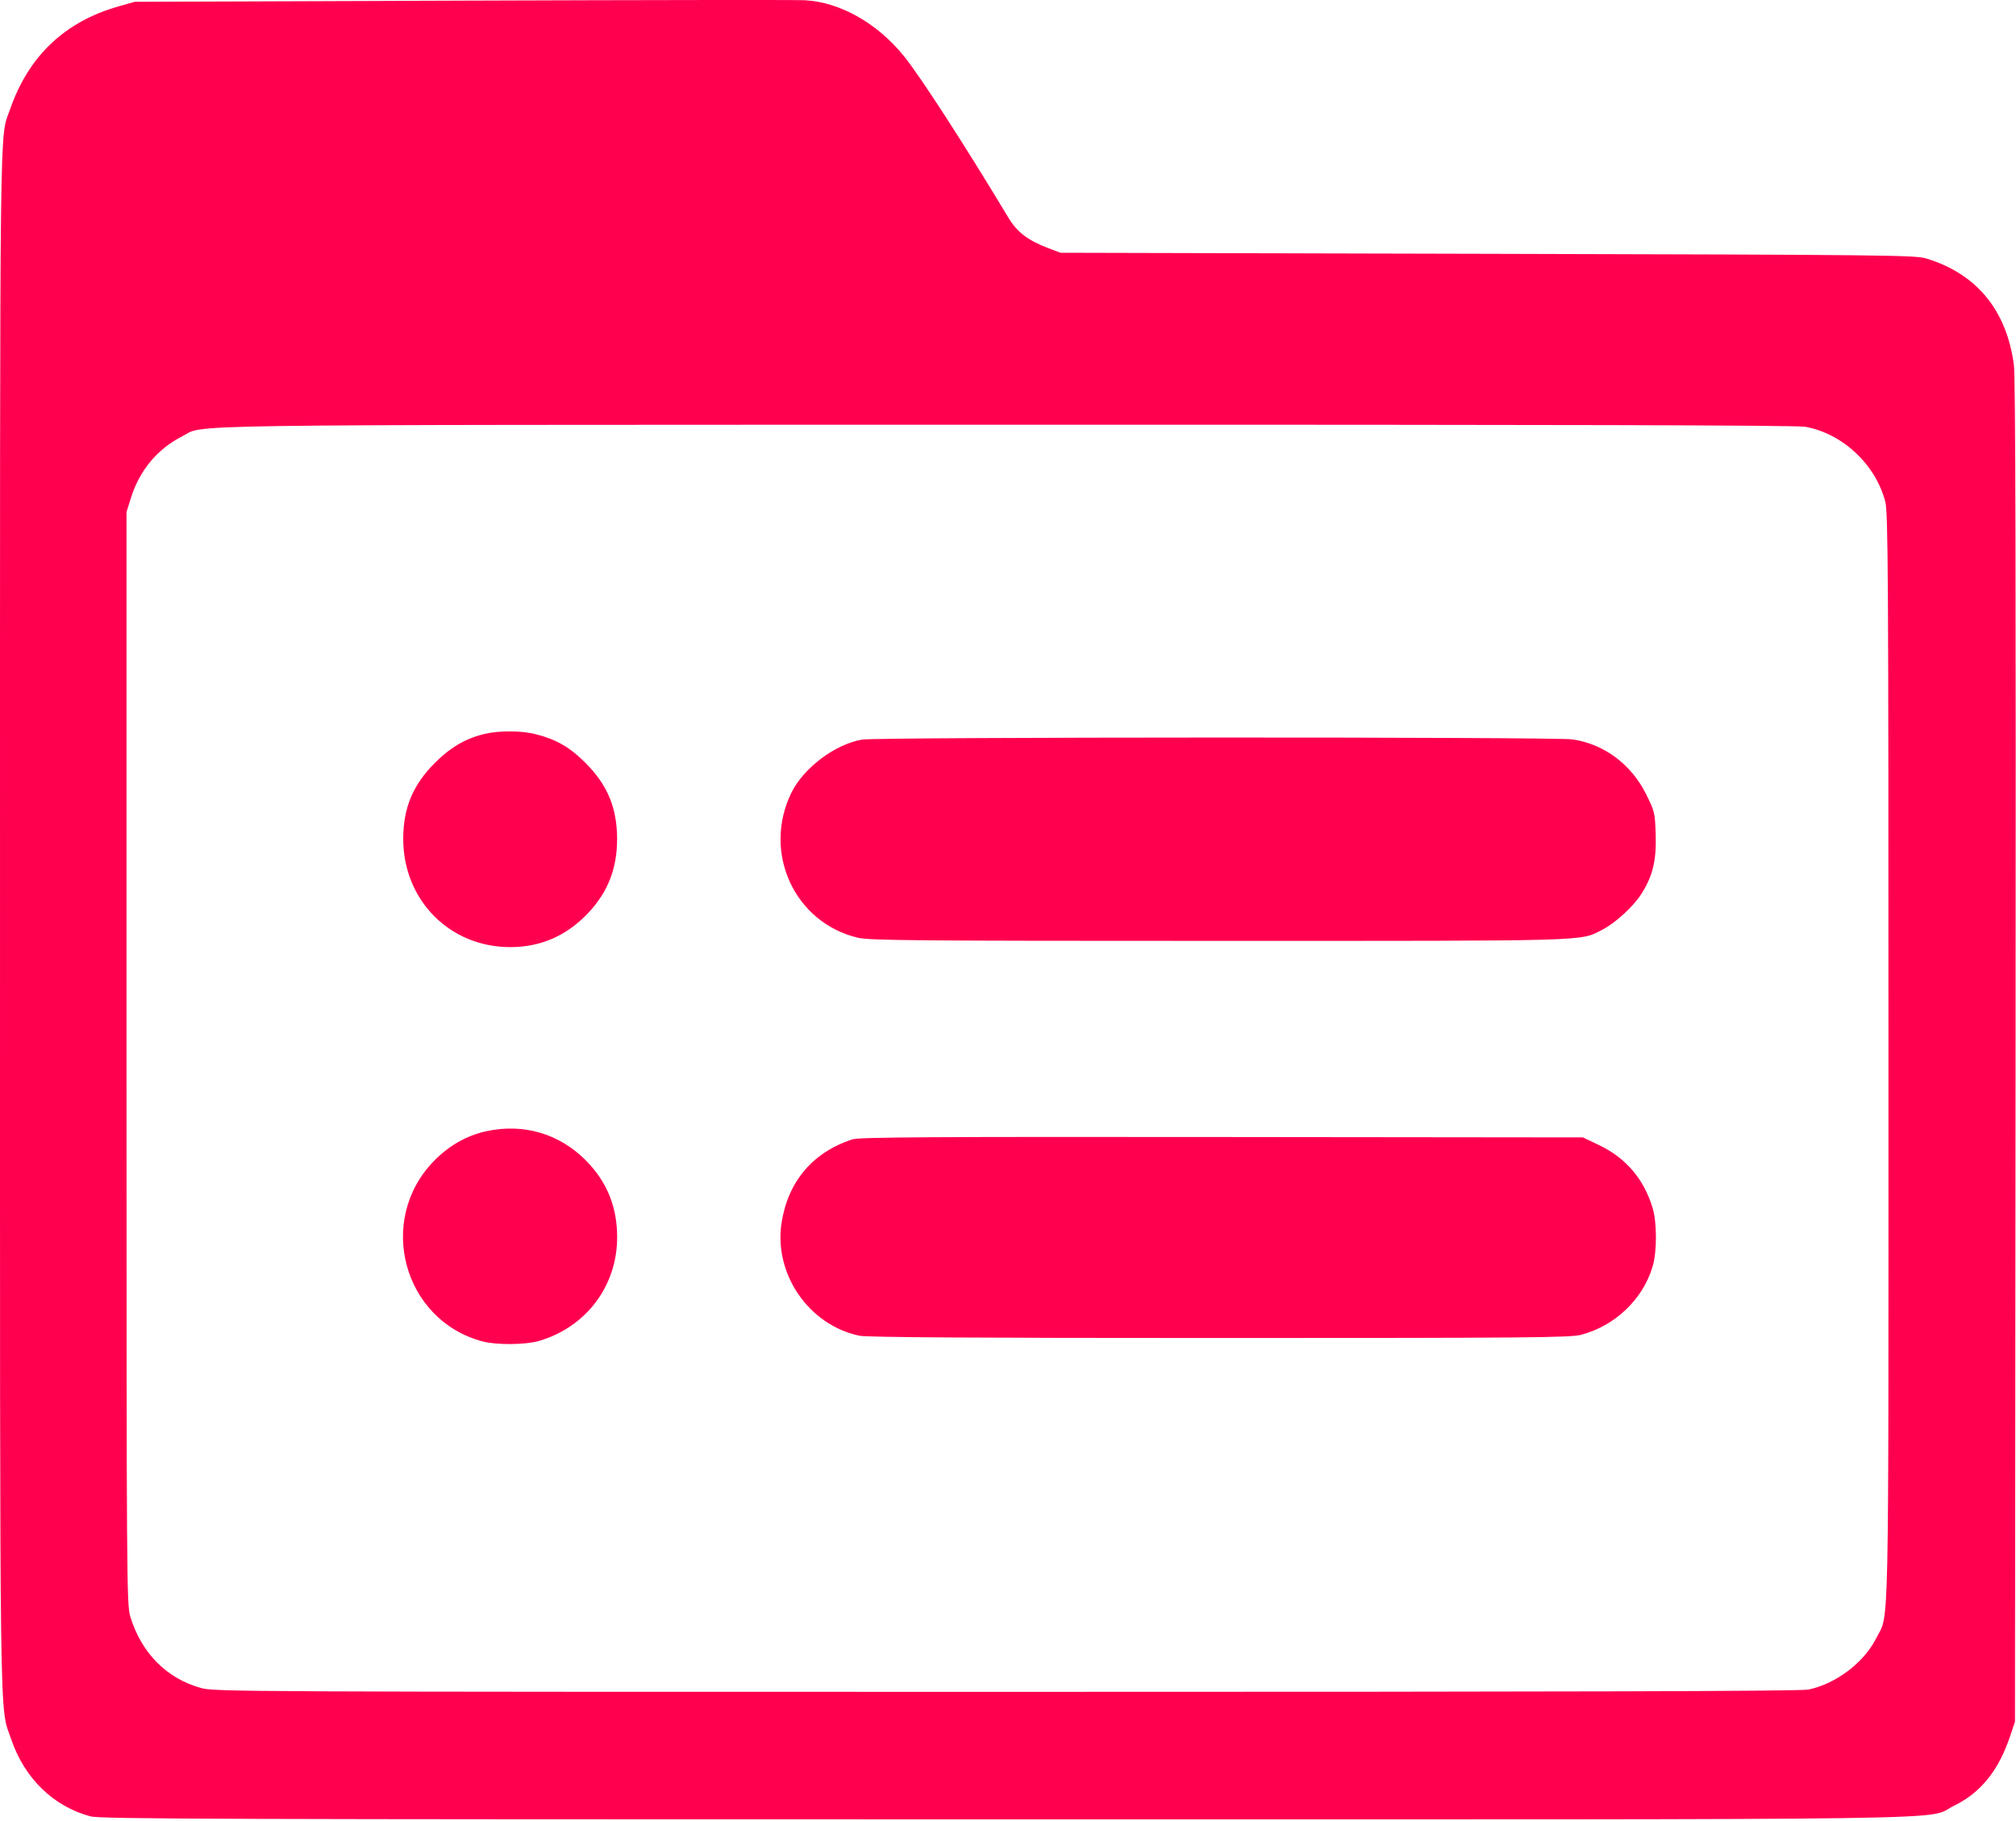
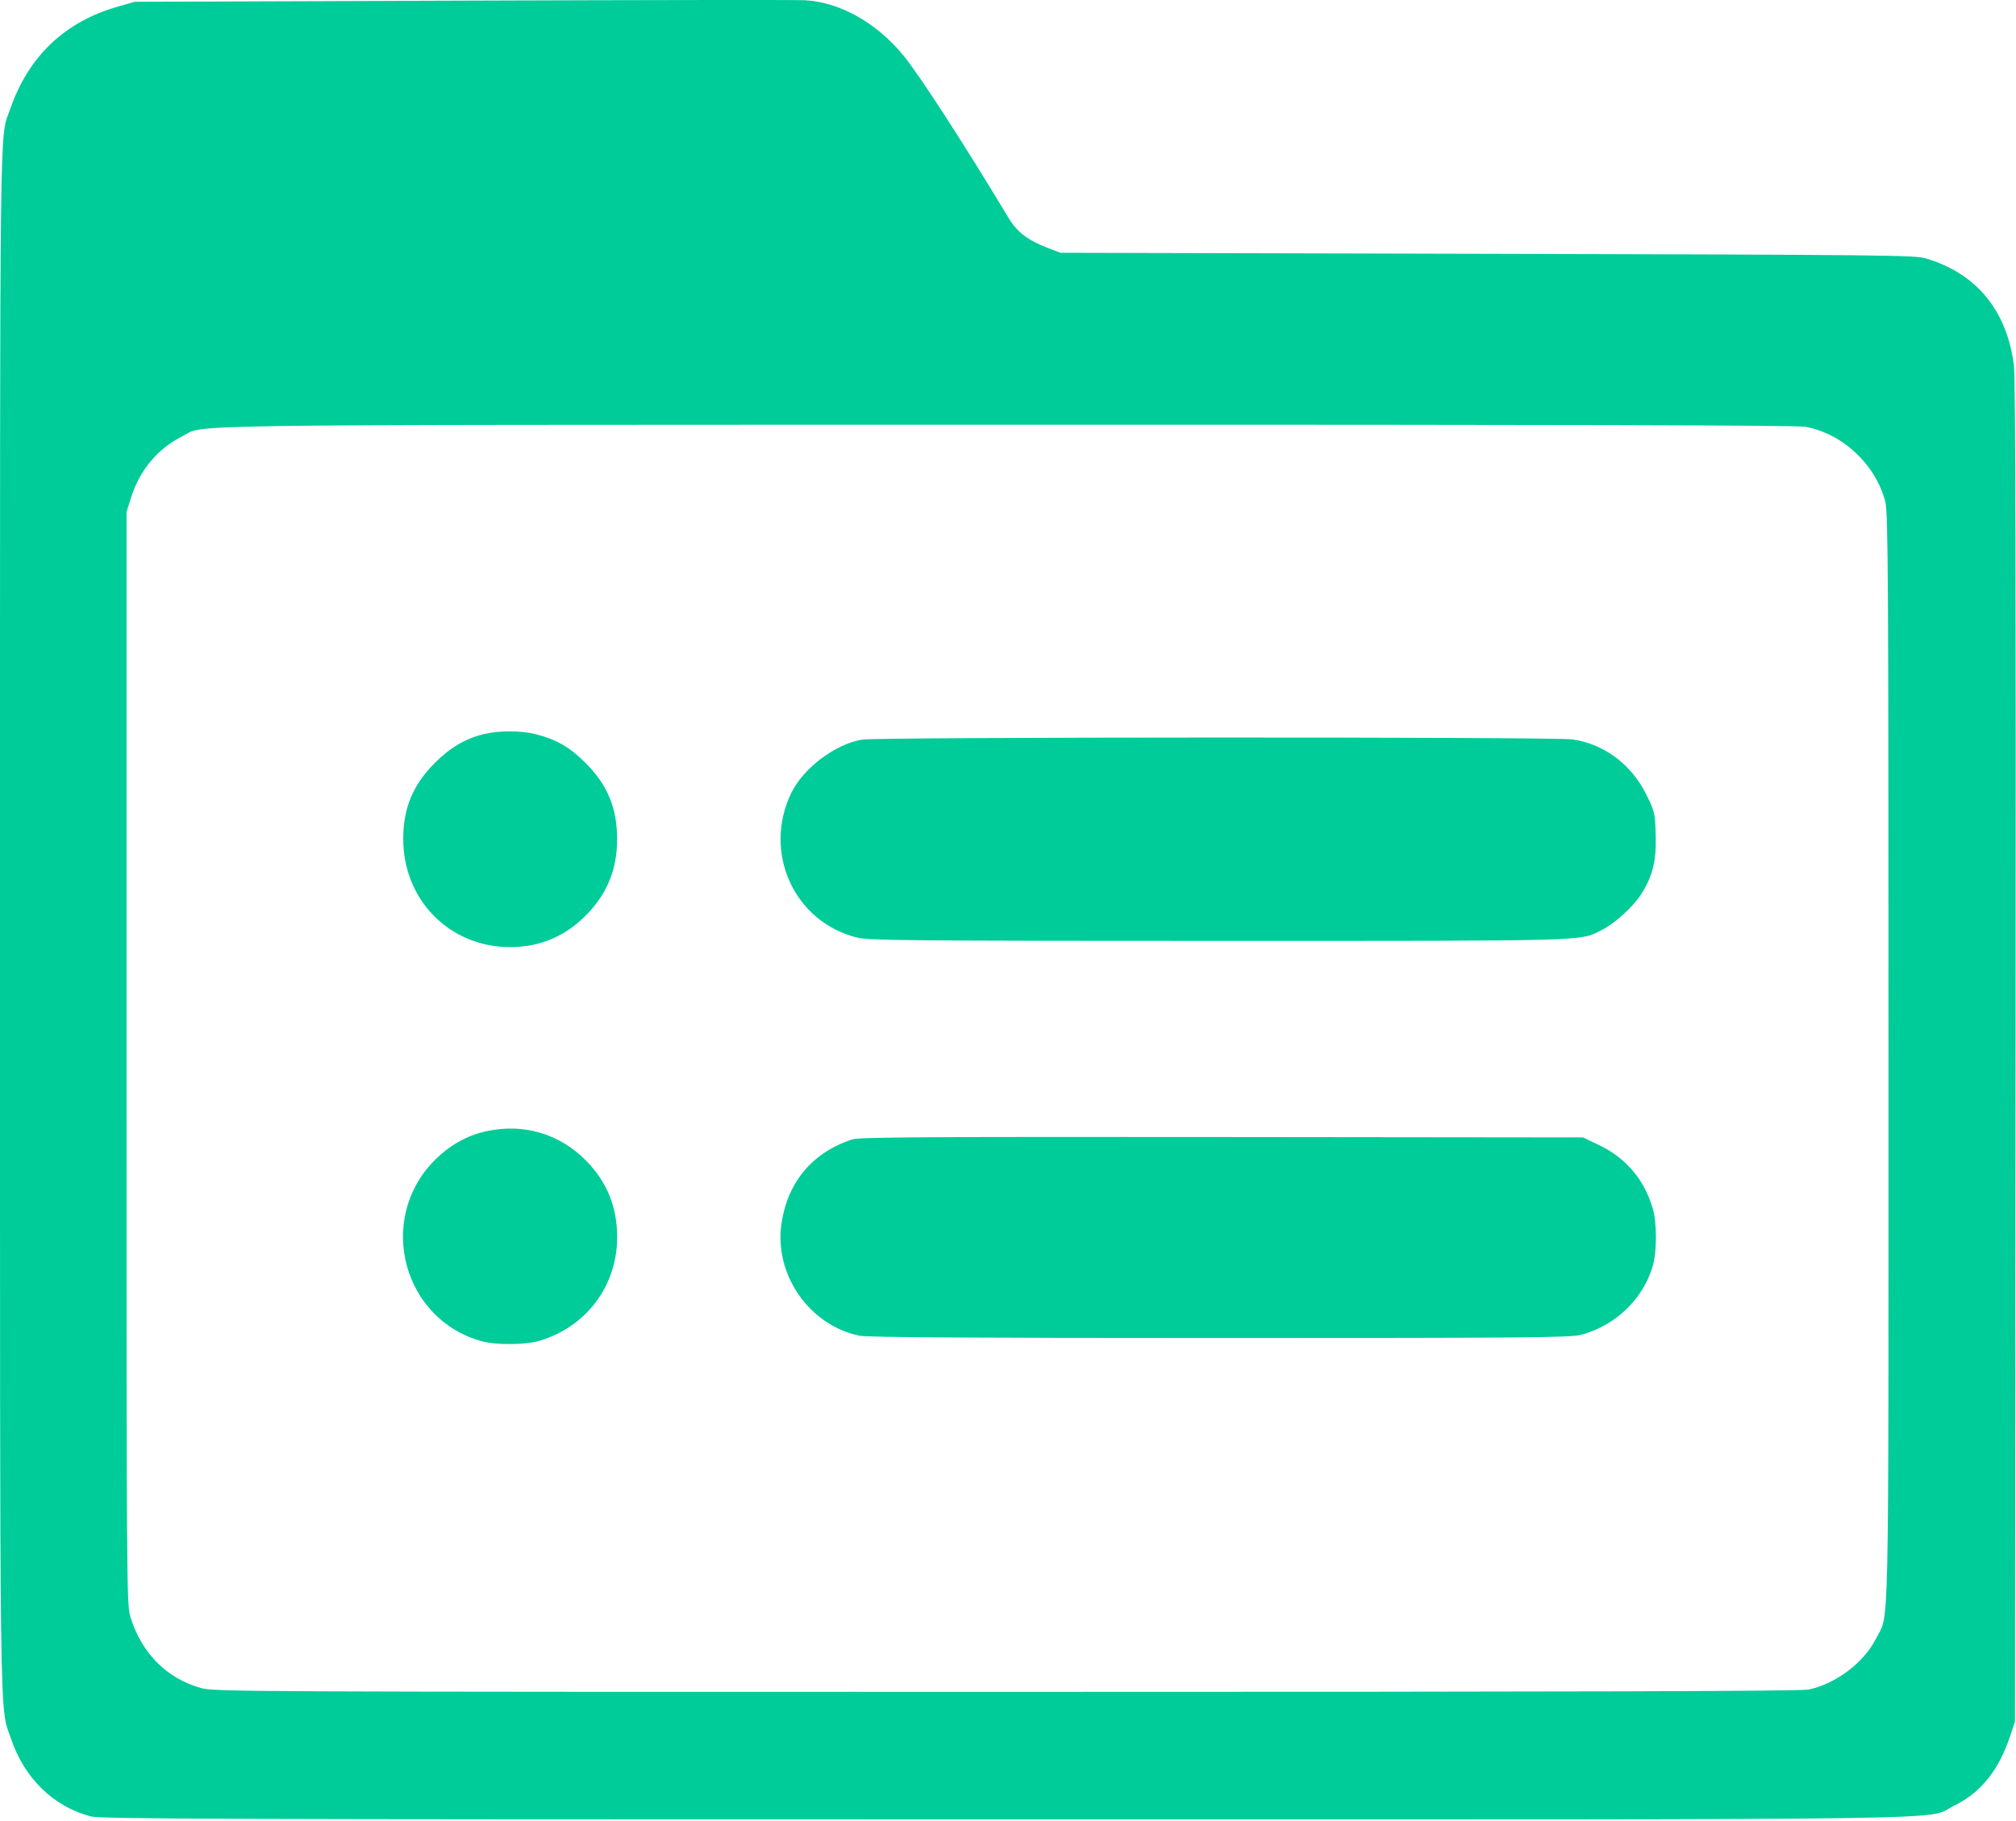
<svg xmlns="http://www.w3.org/2000/svg" width="980" height="885" viewBox="0 0 980 885" fill="none">
-   <path fill-rule="evenodd" clip-rule="evenodd" d="M225.004 0.304L65.504 0.873L57.594 3.118C31.49 10.53 13.882 27.24 4.894 53.132C-0.296 68.084 0.004 43.917 0.004 446.798C0.004 853.817 -0.342 828.281 5.409 845.282C11.863 864.358 25.908 878.04 44.012 882.888C48.806 884.172 105.294 884.358 488.338 884.353C975.003 884.346 935.022 884.921 949.862 877.719C962.825 871.428 971.535 860.624 977.156 843.864L979.504 836.864L979.789 511.364C979.988 283.463 979.751 183.383 978.998 177.59C975.523 150.844 960.856 133.006 936.261 125.611C930.907 124.002 915.982 123.845 723.004 123.372L515.504 122.864L509.585 120.61C499.719 116.852 494.442 112.853 490.332 106.019C468.85 70.296 447.144 36.757 439.209 27.026C426.249 11.132 408.319 1.063 391.288 0.114C387.557 -0.094 312.729 -0.009 225.004 0.304ZM877.57 207.448C895.784 210.774 911.738 225.726 916.473 243.906C917.829 249.113 918.004 280.013 918.004 514.364C918.004 805.013 918.462 783.571 911.98 796.412C906.049 808.161 892.515 818.413 879.205 821.239C875.332 822.061 770.376 822.364 489.183 822.364C117.525 822.364 104.233 822.301 97.77 820.509C81.011 815.862 68.822 803.58 63.342 785.821C61.578 780.102 61.504 769.247 61.504 514.364V248.864L63.743 241.744C67.854 228.673 76.562 218.206 88.286 212.244C100.346 206.11 70.789 206.538 488.57 206.447C759.712 206.388 873.37 206.681 877.57 207.448ZM235.352 356.784C226.29 358.982 218.918 363.297 211.427 370.787C200.724 381.491 196.039 392.719 196.016 407.72C195.971 437.456 218.585 460.364 247.986 460.364C262.909 460.364 275.555 454.82 285.988 443.702C295.521 433.544 299.98 422.123 299.98 407.864C299.98 392.737 295.327 381.534 284.581 370.787C277.003 363.21 270.5 359.451 260.544 356.894C253.499 355.085 242.552 355.037 235.352 356.784ZM419.125 359.491C406.001 361.671 390.548 373.299 384.654 385.429C370.54 414.478 386.244 448.552 417.097 455.824C422.679 457.14 445.268 457.334 592.504 457.334C775.936 457.334 767.739 457.572 778.884 451.925C785.093 448.779 793.967 440.665 797.83 434.602C803.407 425.848 805.245 418.305 804.85 405.785C804.512 395.081 804.357 394.417 800.261 386.151C793.005 371.507 779.748 361.619 764.394 359.4C755.655 358.136 426.757 358.224 419.125 359.491ZM236.415 549.848C226.922 551.913 218.335 556.783 211.004 564.26C182.856 592.964 195.913 641.717 234.504 652.007C241.377 653.84 255.436 653.718 262.072 651.769C284.965 645.045 300.004 625.06 300.004 601.364C300.004 586.695 295.094 574.549 285.004 564.26C272.094 551.094 254.572 545.897 236.415 549.848ZM414.504 553.773C395.186 559.984 383.06 574.229 379.932 594.387C376.069 619.288 393.23 644.153 417.803 649.262C421.541 650.039 473.109 650.364 592.843 650.364C742.034 650.364 763.295 650.179 768.462 648.833C785.135 644.49 798.685 631.54 803.411 615.432C805.49 608.345 805.481 594.334 803.392 587.296C799.221 573.235 790.387 562.836 777.312 556.592L769.504 552.864L594.004 552.675C453.301 552.524 417.711 552.741 414.504 553.773Z" fill="#FF004F" />
+   <path fill-rule="evenodd" clip-rule="evenodd" d="M225.004 0.304L65.504 0.873L57.594 3.118C31.49 10.53 13.882 27.24 4.894 53.132C-0.296 68.084 0.004 43.917 0.004 446.798C0.004 853.817 -0.342 828.281 5.409 845.282C11.863 864.358 25.908 878.04 44.012 882.888C48.806 884.172 105.294 884.358 488.338 884.353C975.003 884.346 935.022 884.921 949.862 877.719C962.825 871.428 971.535 860.624 977.156 843.864L979.504 836.864L979.789 511.364C979.988 283.463 979.751 183.383 978.998 177.59C975.523 150.844 960.856 133.006 936.261 125.611C930.907 124.002 915.982 123.845 723.004 123.372L515.504 122.864L509.585 120.61C499.719 116.852 494.442 112.853 490.332 106.019C468.85 70.296 447.144 36.757 439.209 27.026C426.249 11.132 408.319 1.063 391.288 0.114C387.557 -0.094 312.729 -0.009 225.004 0.304ZM877.57 207.448C895.784 210.774 911.738 225.726 916.473 243.906C917.829 249.113 918.004 280.013 918.004 514.364C918.004 805.013 918.462 783.571 911.98 796.412C906.049 808.161 892.515 818.413 879.205 821.239C875.332 822.061 770.376 822.364 489.183 822.364C117.525 822.364 104.233 822.301 97.77 820.509C81.011 815.862 68.822 803.58 63.342 785.821C61.578 780.102 61.504 769.247 61.504 514.364V248.864L63.743 241.744C67.854 228.673 76.562 218.206 88.286 212.244C100.346 206.11 70.789 206.538 488.57 206.447C759.712 206.388 873.37 206.681 877.57 207.448ZM235.352 356.784C226.29 358.982 218.918 363.297 211.427 370.787C200.724 381.491 196.039 392.719 196.016 407.72C195.971 437.456 218.585 460.364 247.986 460.364C262.909 460.364 275.555 454.82 285.988 443.702C295.521 433.544 299.98 422.123 299.98 407.864C299.98 392.737 295.327 381.534 284.581 370.787C277.003 363.21 270.5 359.451 260.544 356.894C253.499 355.085 242.552 355.037 235.352 356.784ZM419.125 359.491C406.001 361.671 390.548 373.299 384.654 385.429C370.54 414.478 386.244 448.552 417.097 455.824C422.679 457.14 445.268 457.334 592.504 457.334C775.936 457.334 767.739 457.572 778.884 451.925C785.093 448.779 793.967 440.665 797.83 434.602C803.407 425.848 805.245 418.305 804.85 405.785C804.512 395.081 804.357 394.417 800.261 386.151C793.005 371.507 779.748 361.619 764.394 359.4C755.655 358.136 426.757 358.224 419.125 359.491ZM236.415 549.848C226.922 551.913 218.335 556.783 211.004 564.26C182.856 592.964 195.913 641.717 234.504 652.007C241.377 653.84 255.436 653.718 262.072 651.769C284.965 645.045 300.004 625.06 300.004 601.364C300.004 586.695 295.094 574.549 285.004 564.26C272.094 551.094 254.572 545.897 236.415 549.848ZM414.504 553.773C395.186 559.984 383.06 574.229 379.932 594.387C376.069 619.288 393.23 644.153 417.803 649.262C421.541 650.039 473.109 650.364 592.843 650.364C742.034 650.364 763.295 650.179 768.462 648.833C785.135 644.49 798.685 631.54 803.411 615.432C805.49 608.345 805.481 594.334 803.392 587.296C799.221 573.235 790.387 562.836 777.312 556.592L769.504 552.864L594.004 552.675C453.301 552.524 417.711 552.741 414.504 553.773Z" fill="#00CC99" />
</svg>
